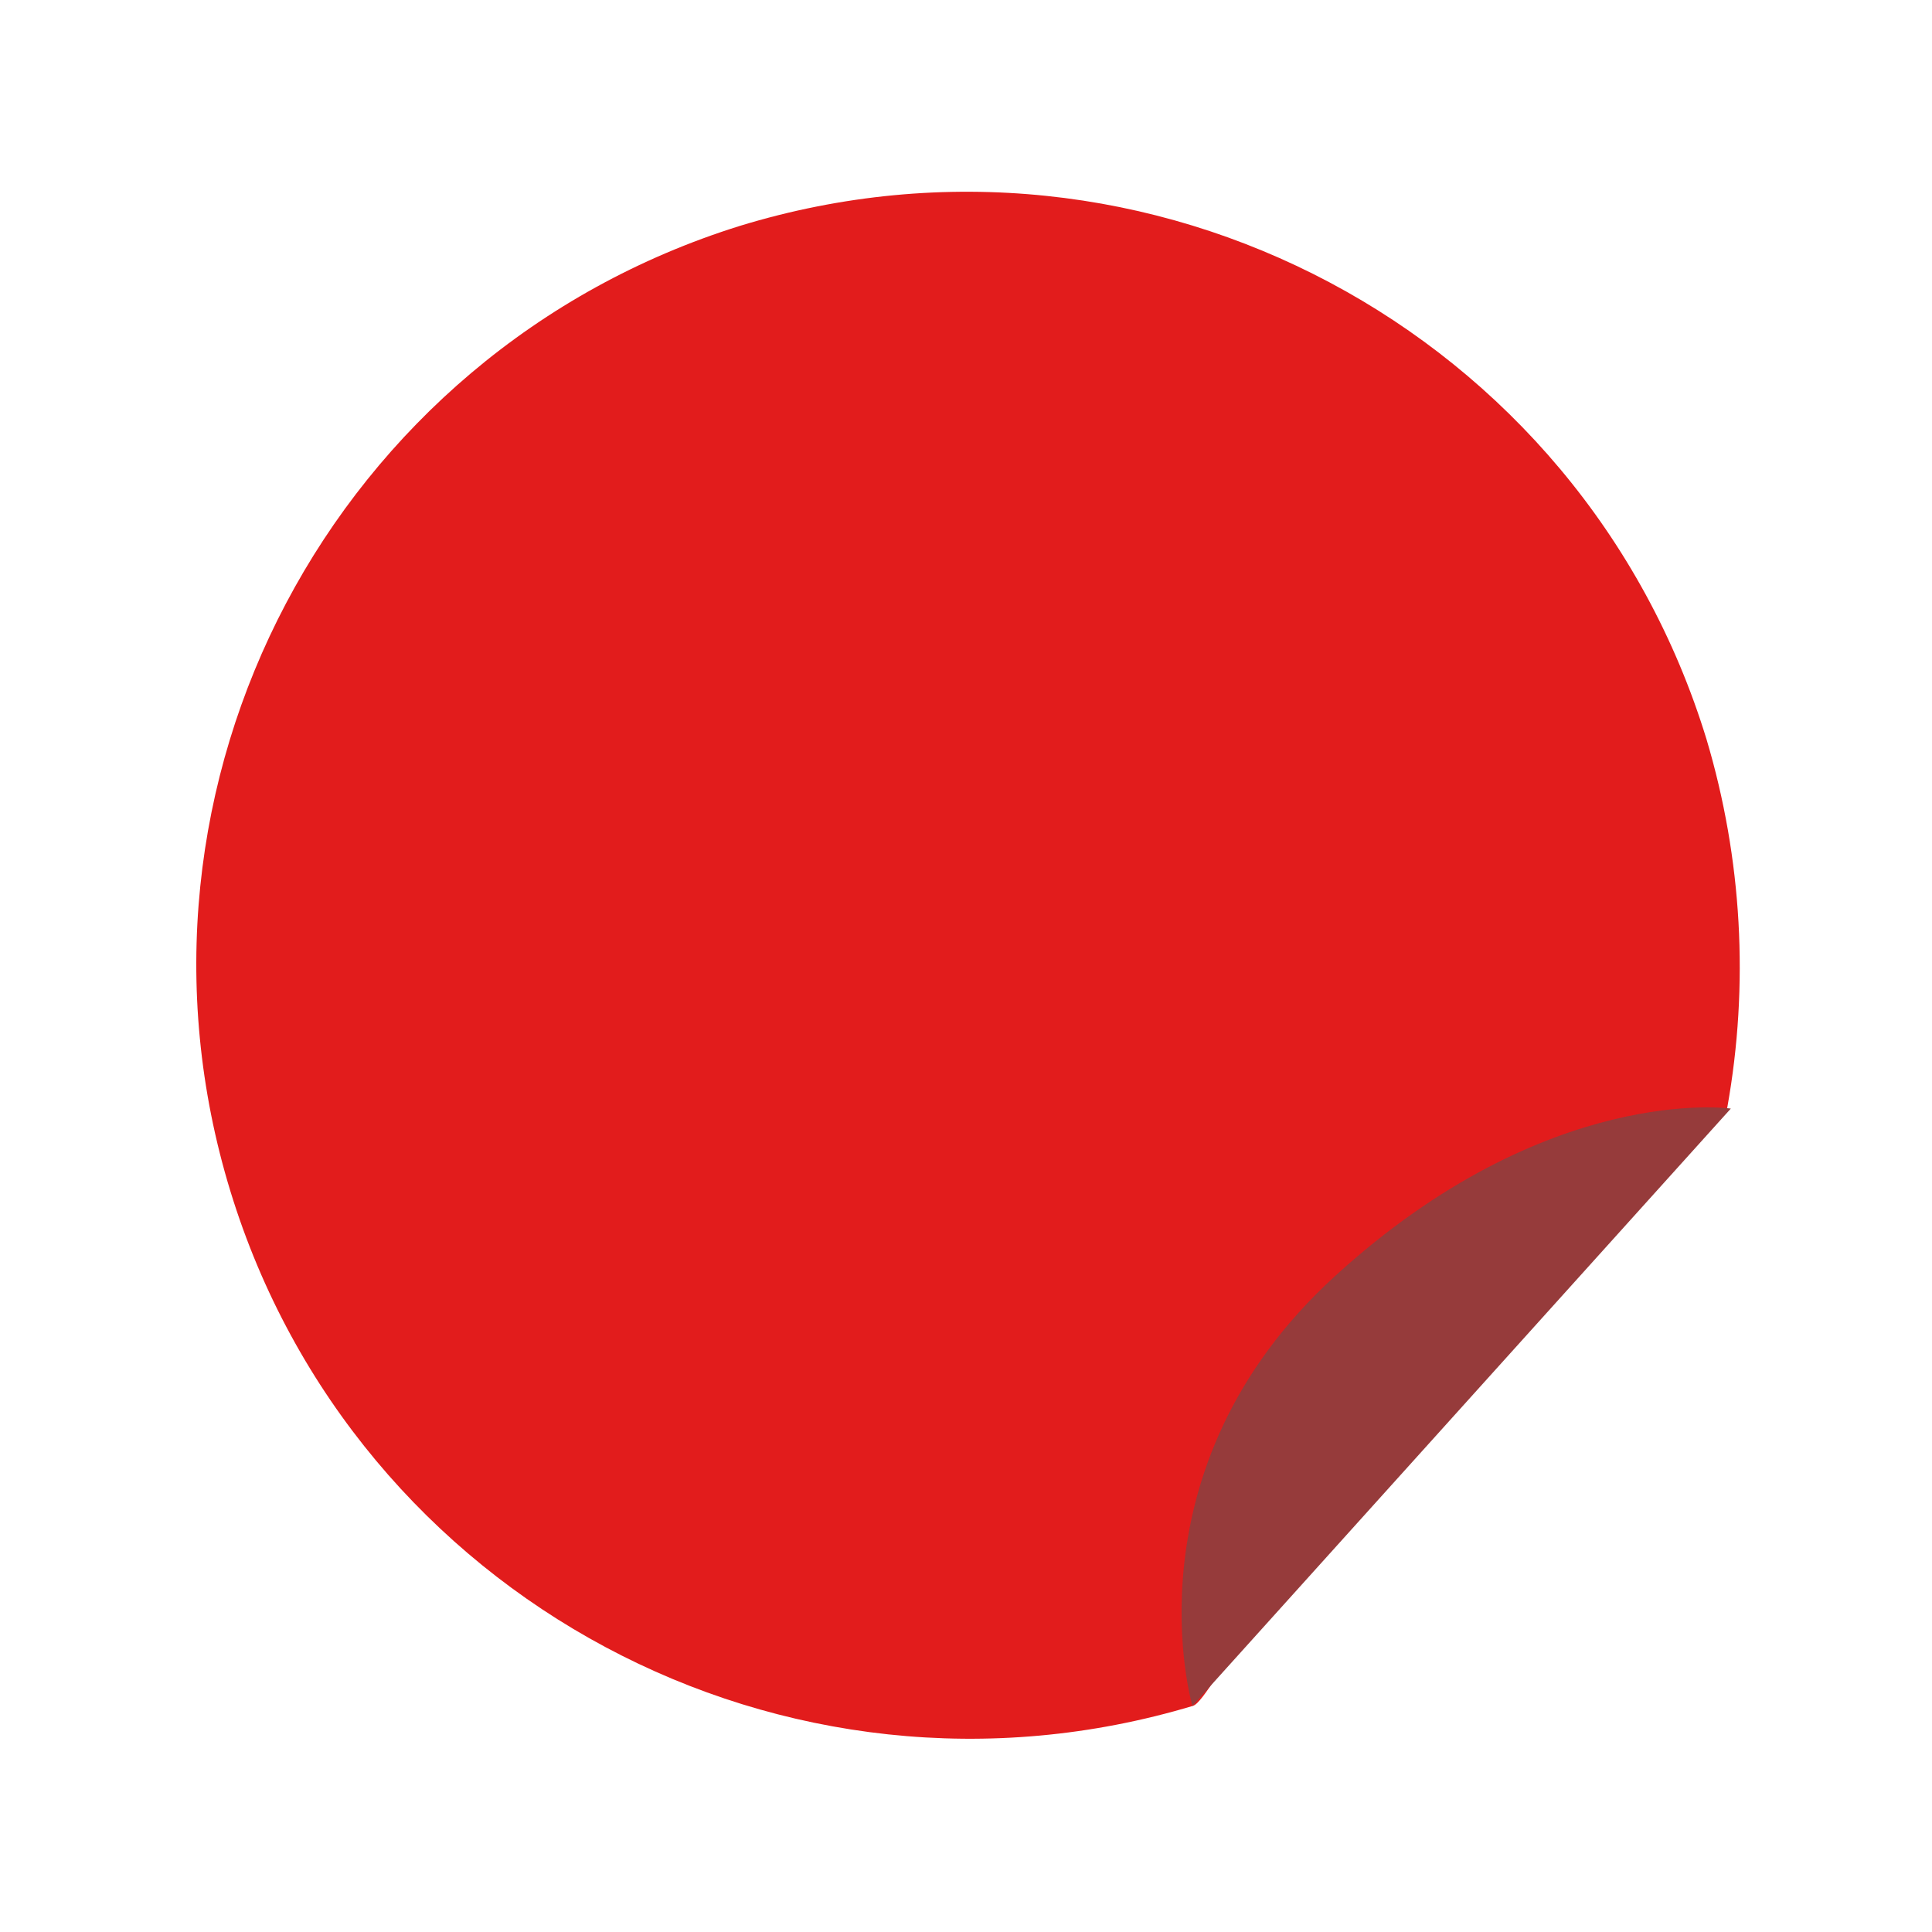
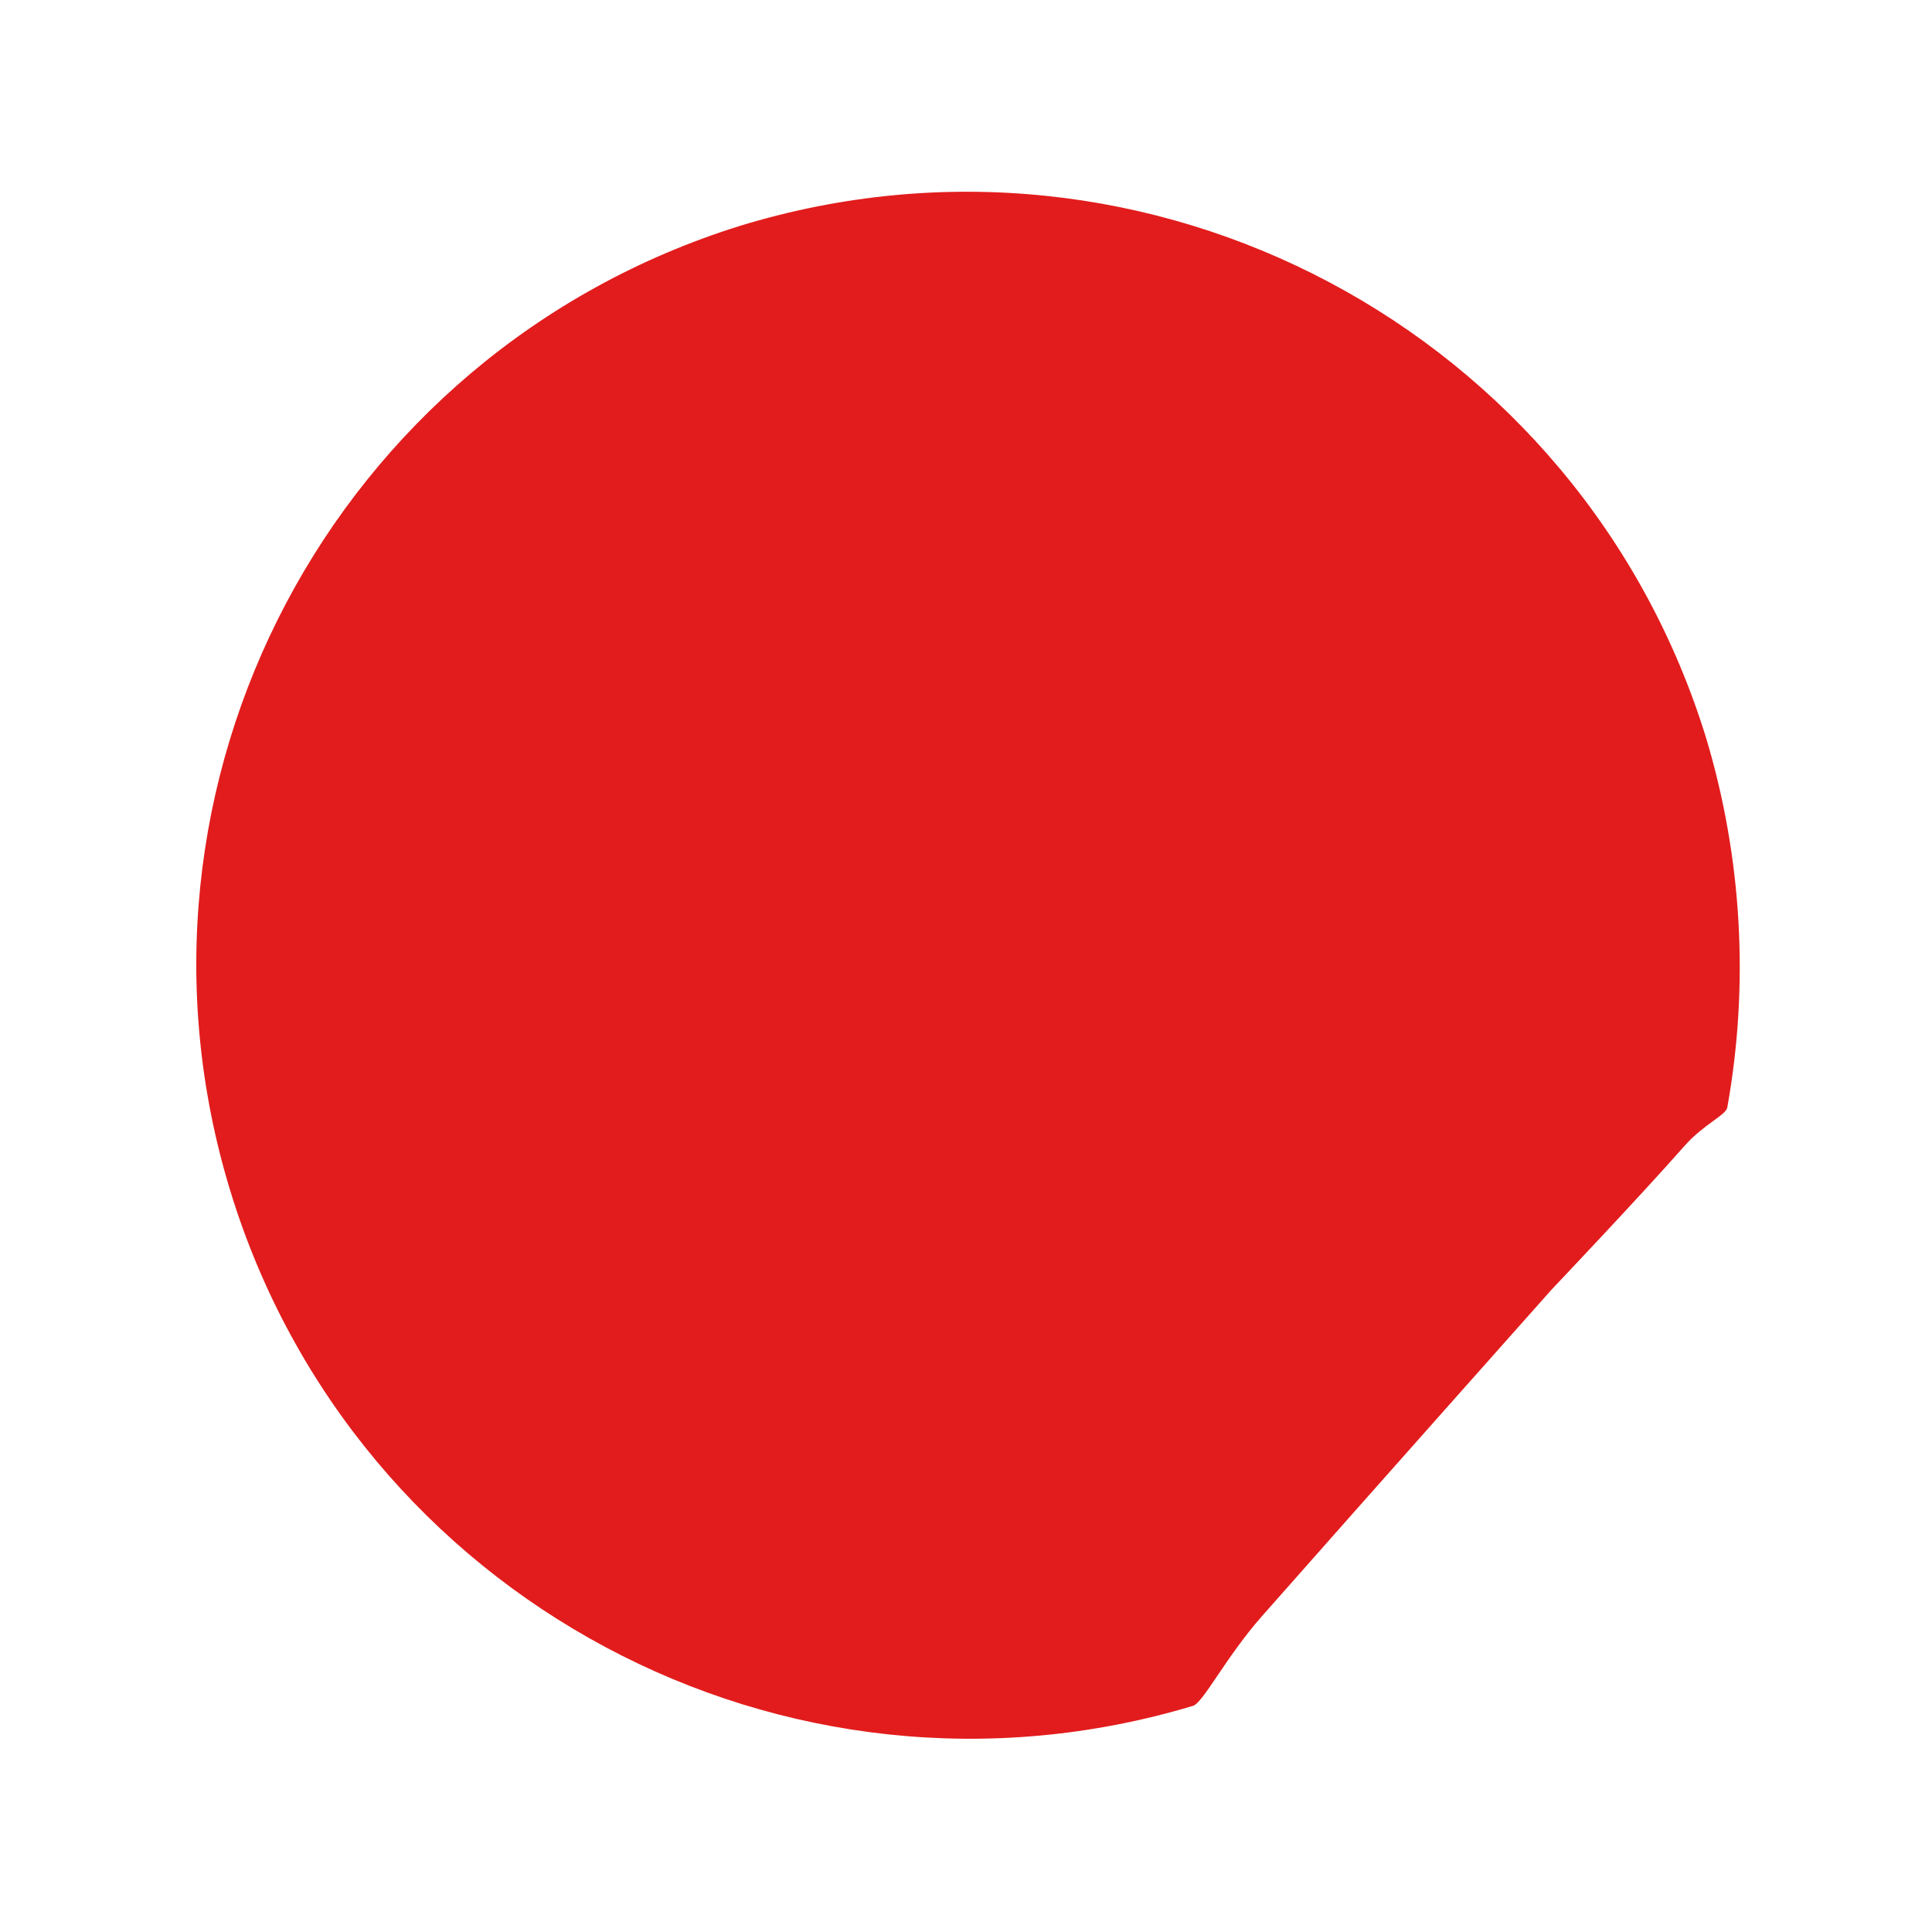
<svg xmlns="http://www.w3.org/2000/svg" width="90.129" height="90.129" viewBox="0 0 90.129 90.129">
  <g id="free_back" transform="translate(-3.55 22.396) rotate(-20)">
    <path id="パス_46459" data-name="パス 46459" d="M36.09,0a36.09,36.09,0,0,1,36.09,36.09,37.169,37.169,0,0,1-4.1,16.7c-.164.325-1.271.419-2.435,1.131-2.692,1.657-7.9,4.6-7.9,4.6s-10.663,6.488-17.358,10.6c-2.185,1.344-3.8,3.058-4.3,3.058A36.09,36.09,0,0,1,36.09,0Z" transform="matrix(0.999, 0.052, -0.052, 0.999, 3.778, 0)" fill="#e21c1c" />
-     <path id="パス_46460" data-name="パス 46460" d="M0,20.446,32.163,1.159S24.352-2.514,12.244,3.217,0,20.446,0,20.446Z" transform="matrix(0.999, 0.052, -0.052, 0.999, 37.112, 53.552)" fill="#963b3b" />
  </g>
</svg>
